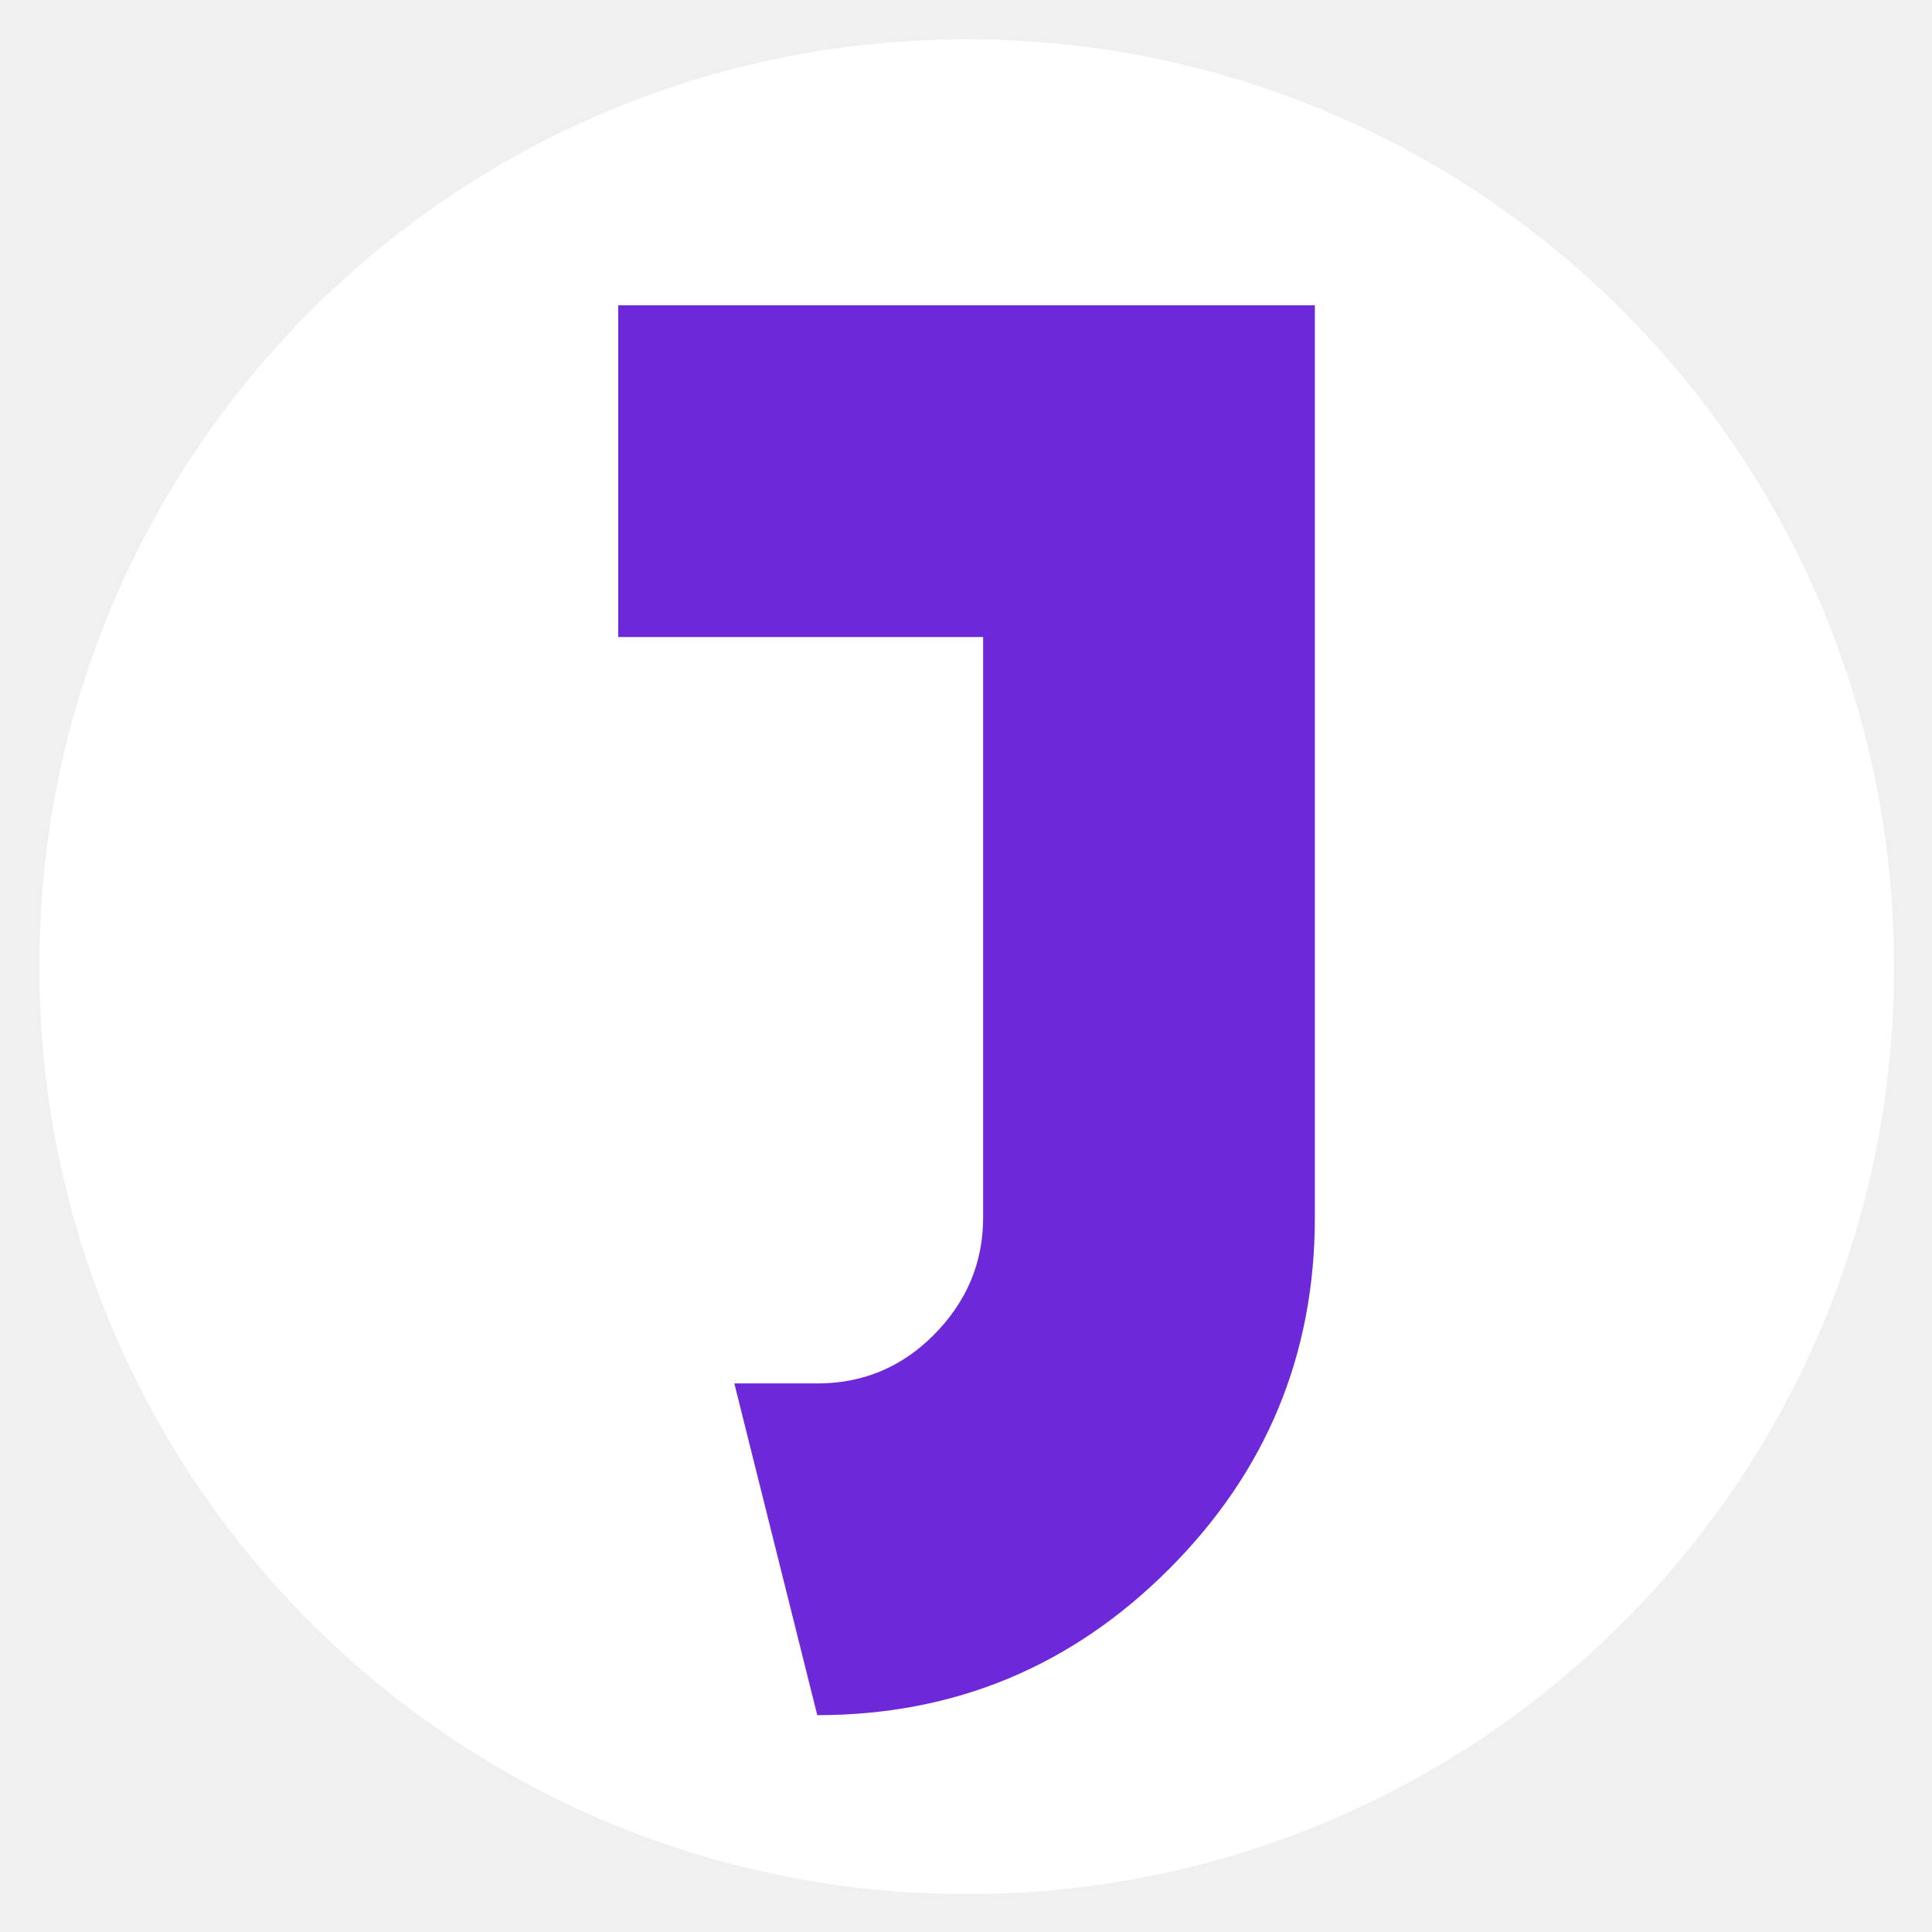
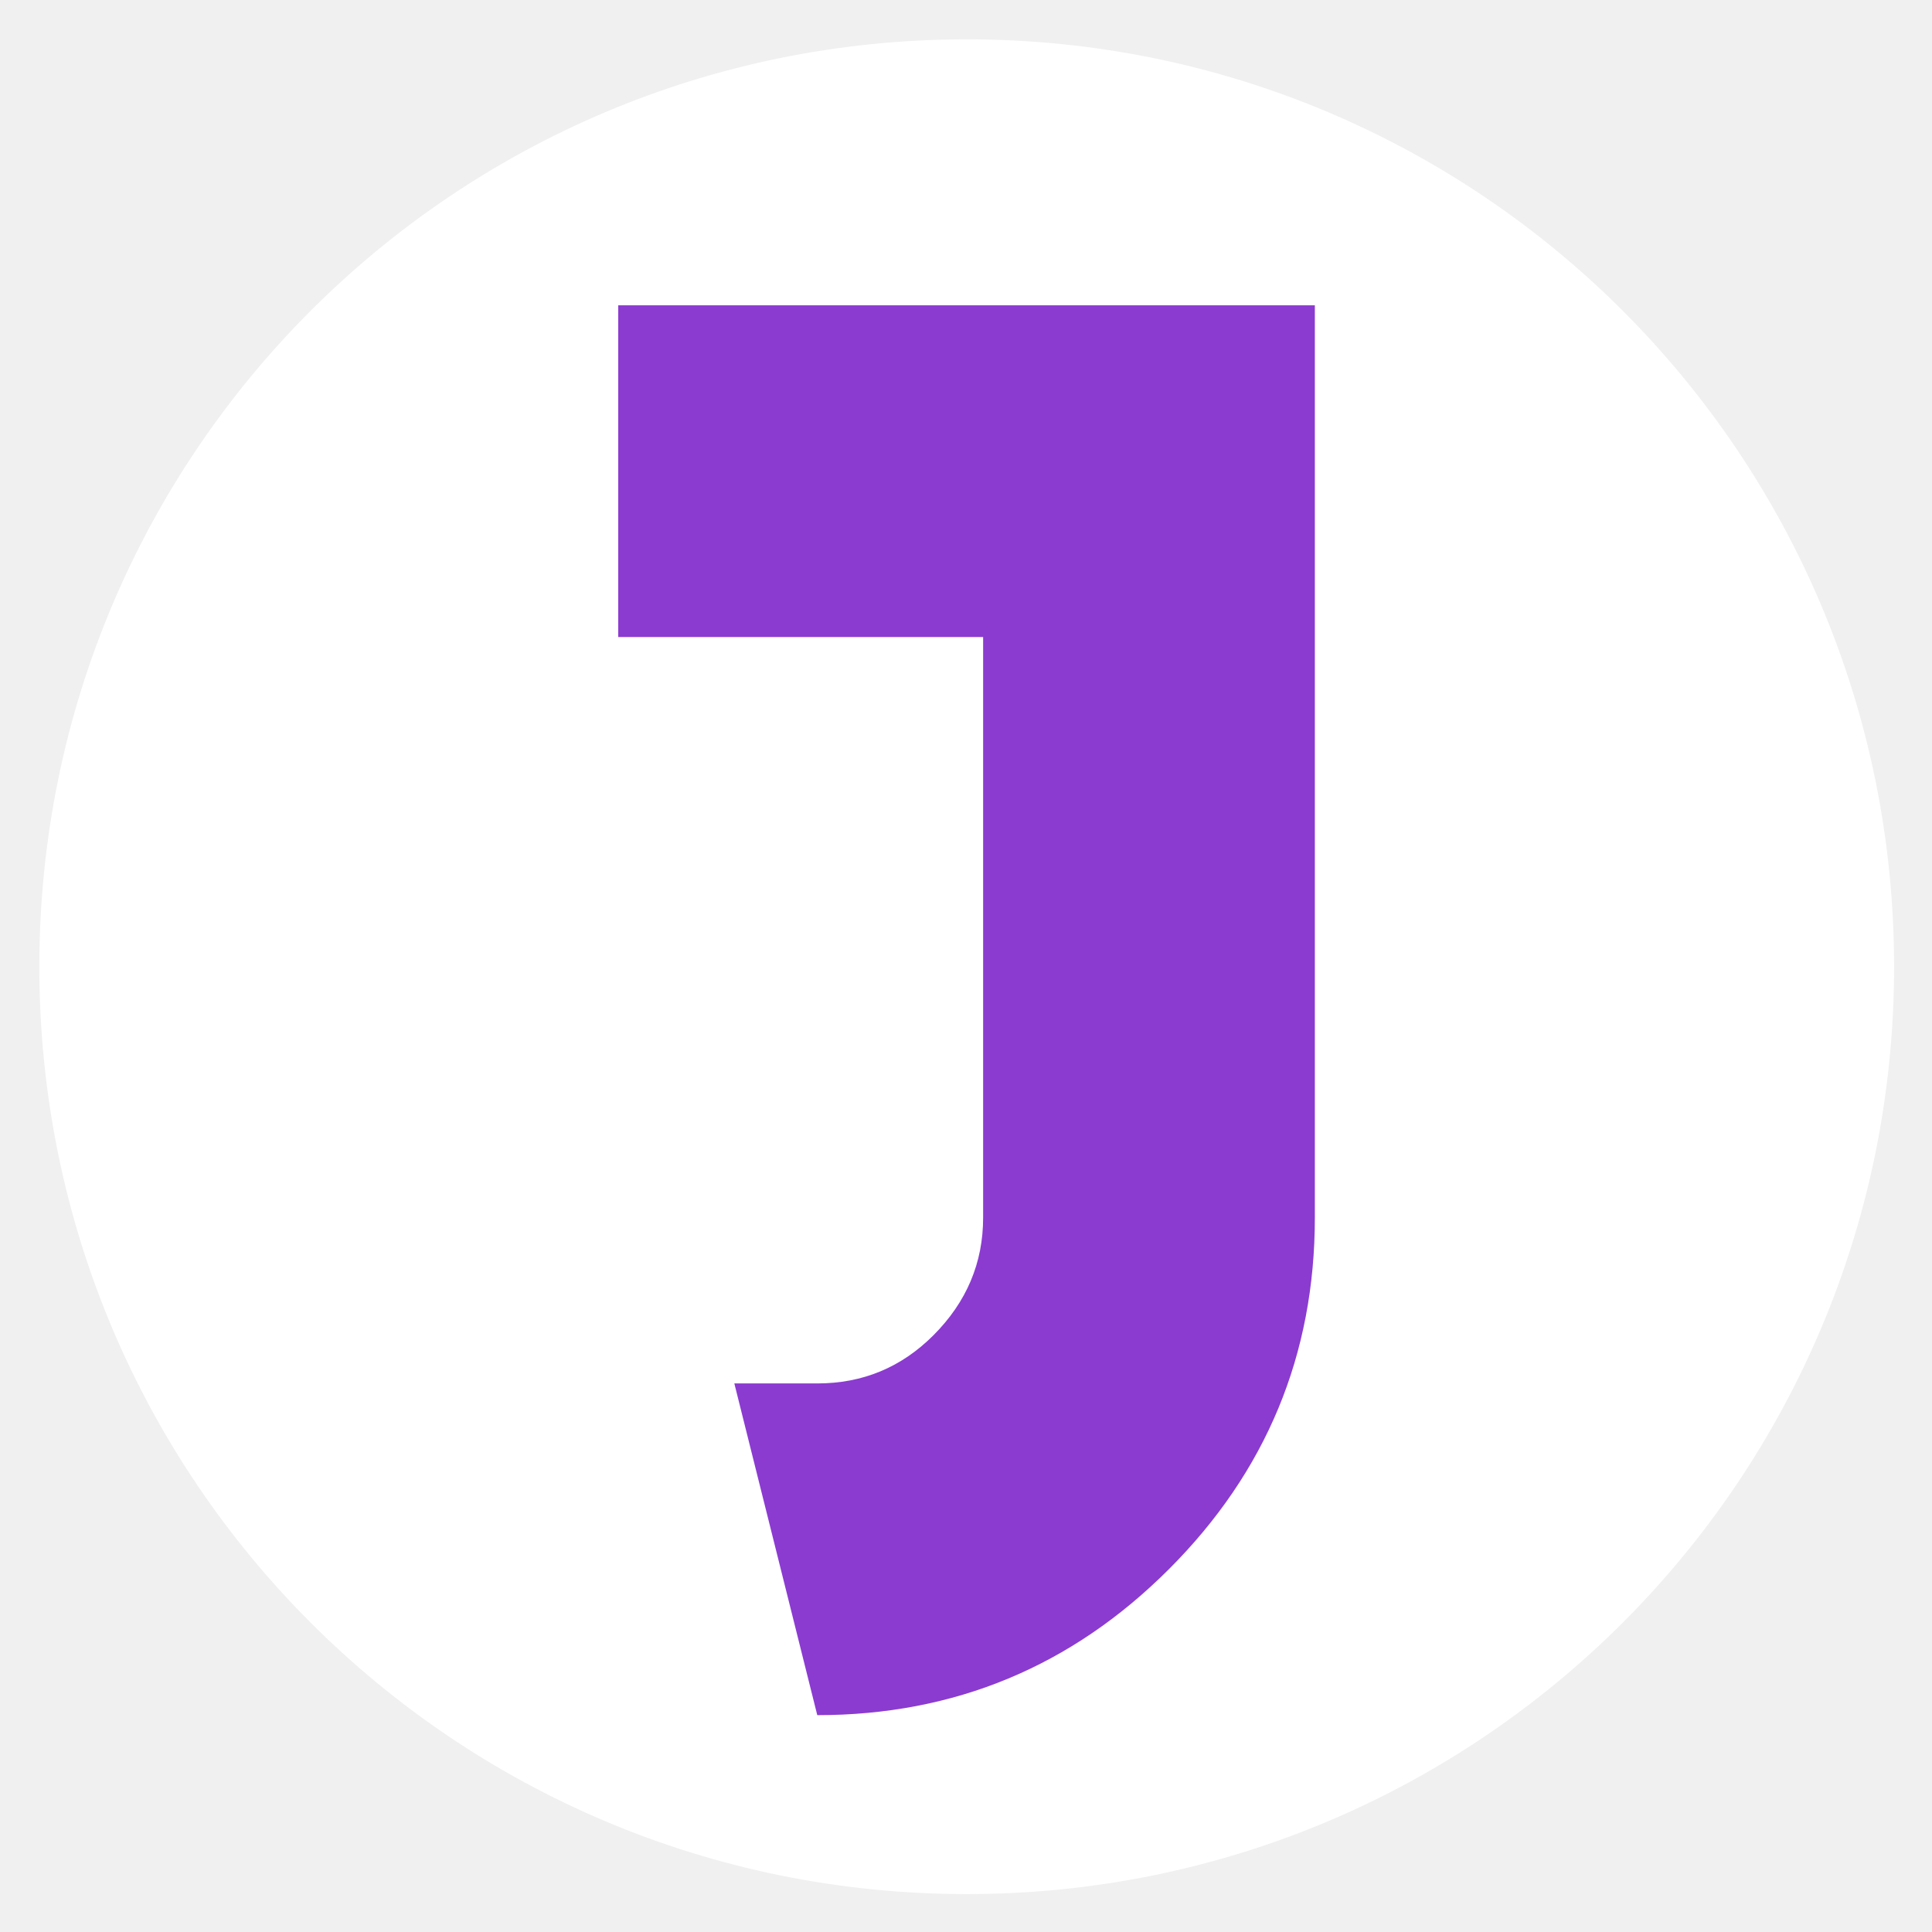
<svg xmlns="http://www.w3.org/2000/svg" version="1.2" viewBox="0 0 884 884" width="884" height="884">
  <style>
		tspan { white-space:pre } 
		.s0 { fill: #ffffff} 
- 		.s1 { fill: rgb(109, 40, 217) } 
+ 		.s1 { fill: rgb(139 59 208) } 
	</style>
  <path id="Shape 7" fill-rule="evenodd" class="s0" d="m50.1 377.1l0.8 0.4-0.8 0.4z" />
  <path id="Shape 5" fill-rule="evenodd" class="s0" d="m442.33 866.65c-234.66 0-424.33-189.67-424.33-424.32 0-234.66 189.67-424.33 424.33-424.33 234.65 0 424.32 189.67 424.32 424.33 0 234.65-189.67 424.32-424.32 424.32z" />
  <path id="J" class="s1" d="m601.62 139.7v417.41q0 94.1-66.78 160.89-66.79 66.78-160.89 66.78l-37.95-151.78h37.95q31.11 0 53.12-22.01 22.77-22.77 22.77-53.88v-265.62h-166.96v-151.79z" />
</svg>
